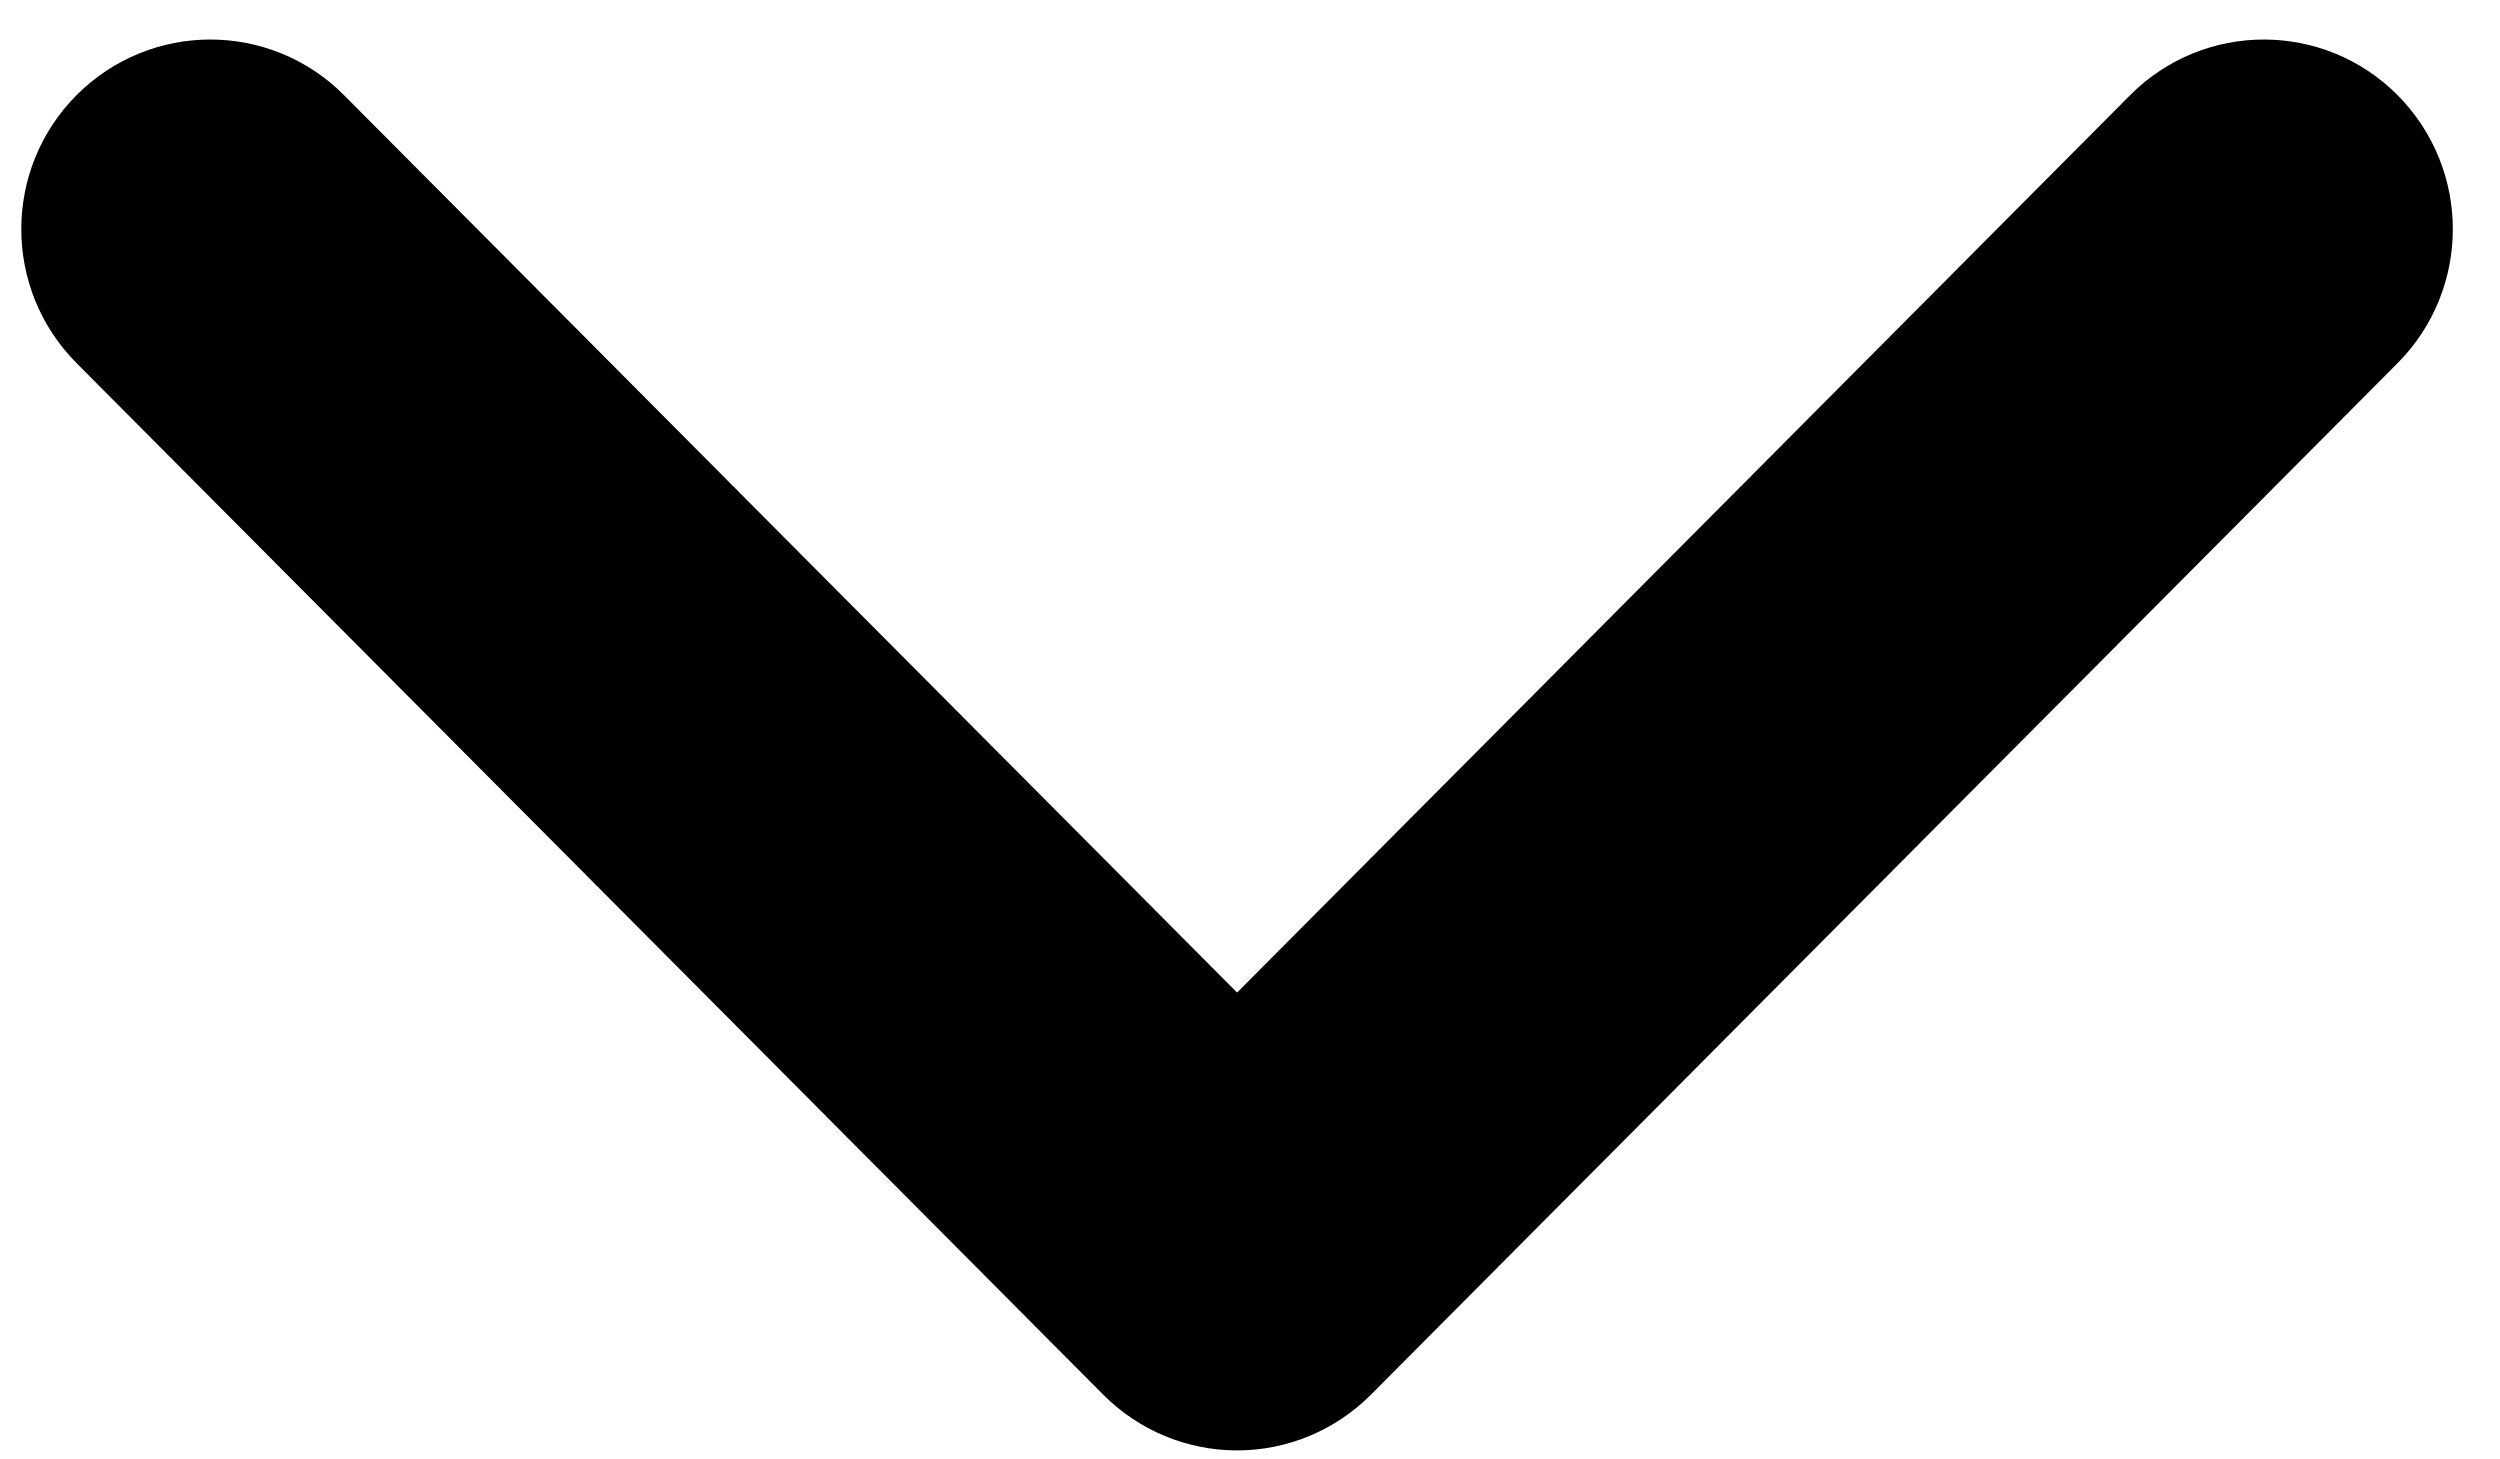
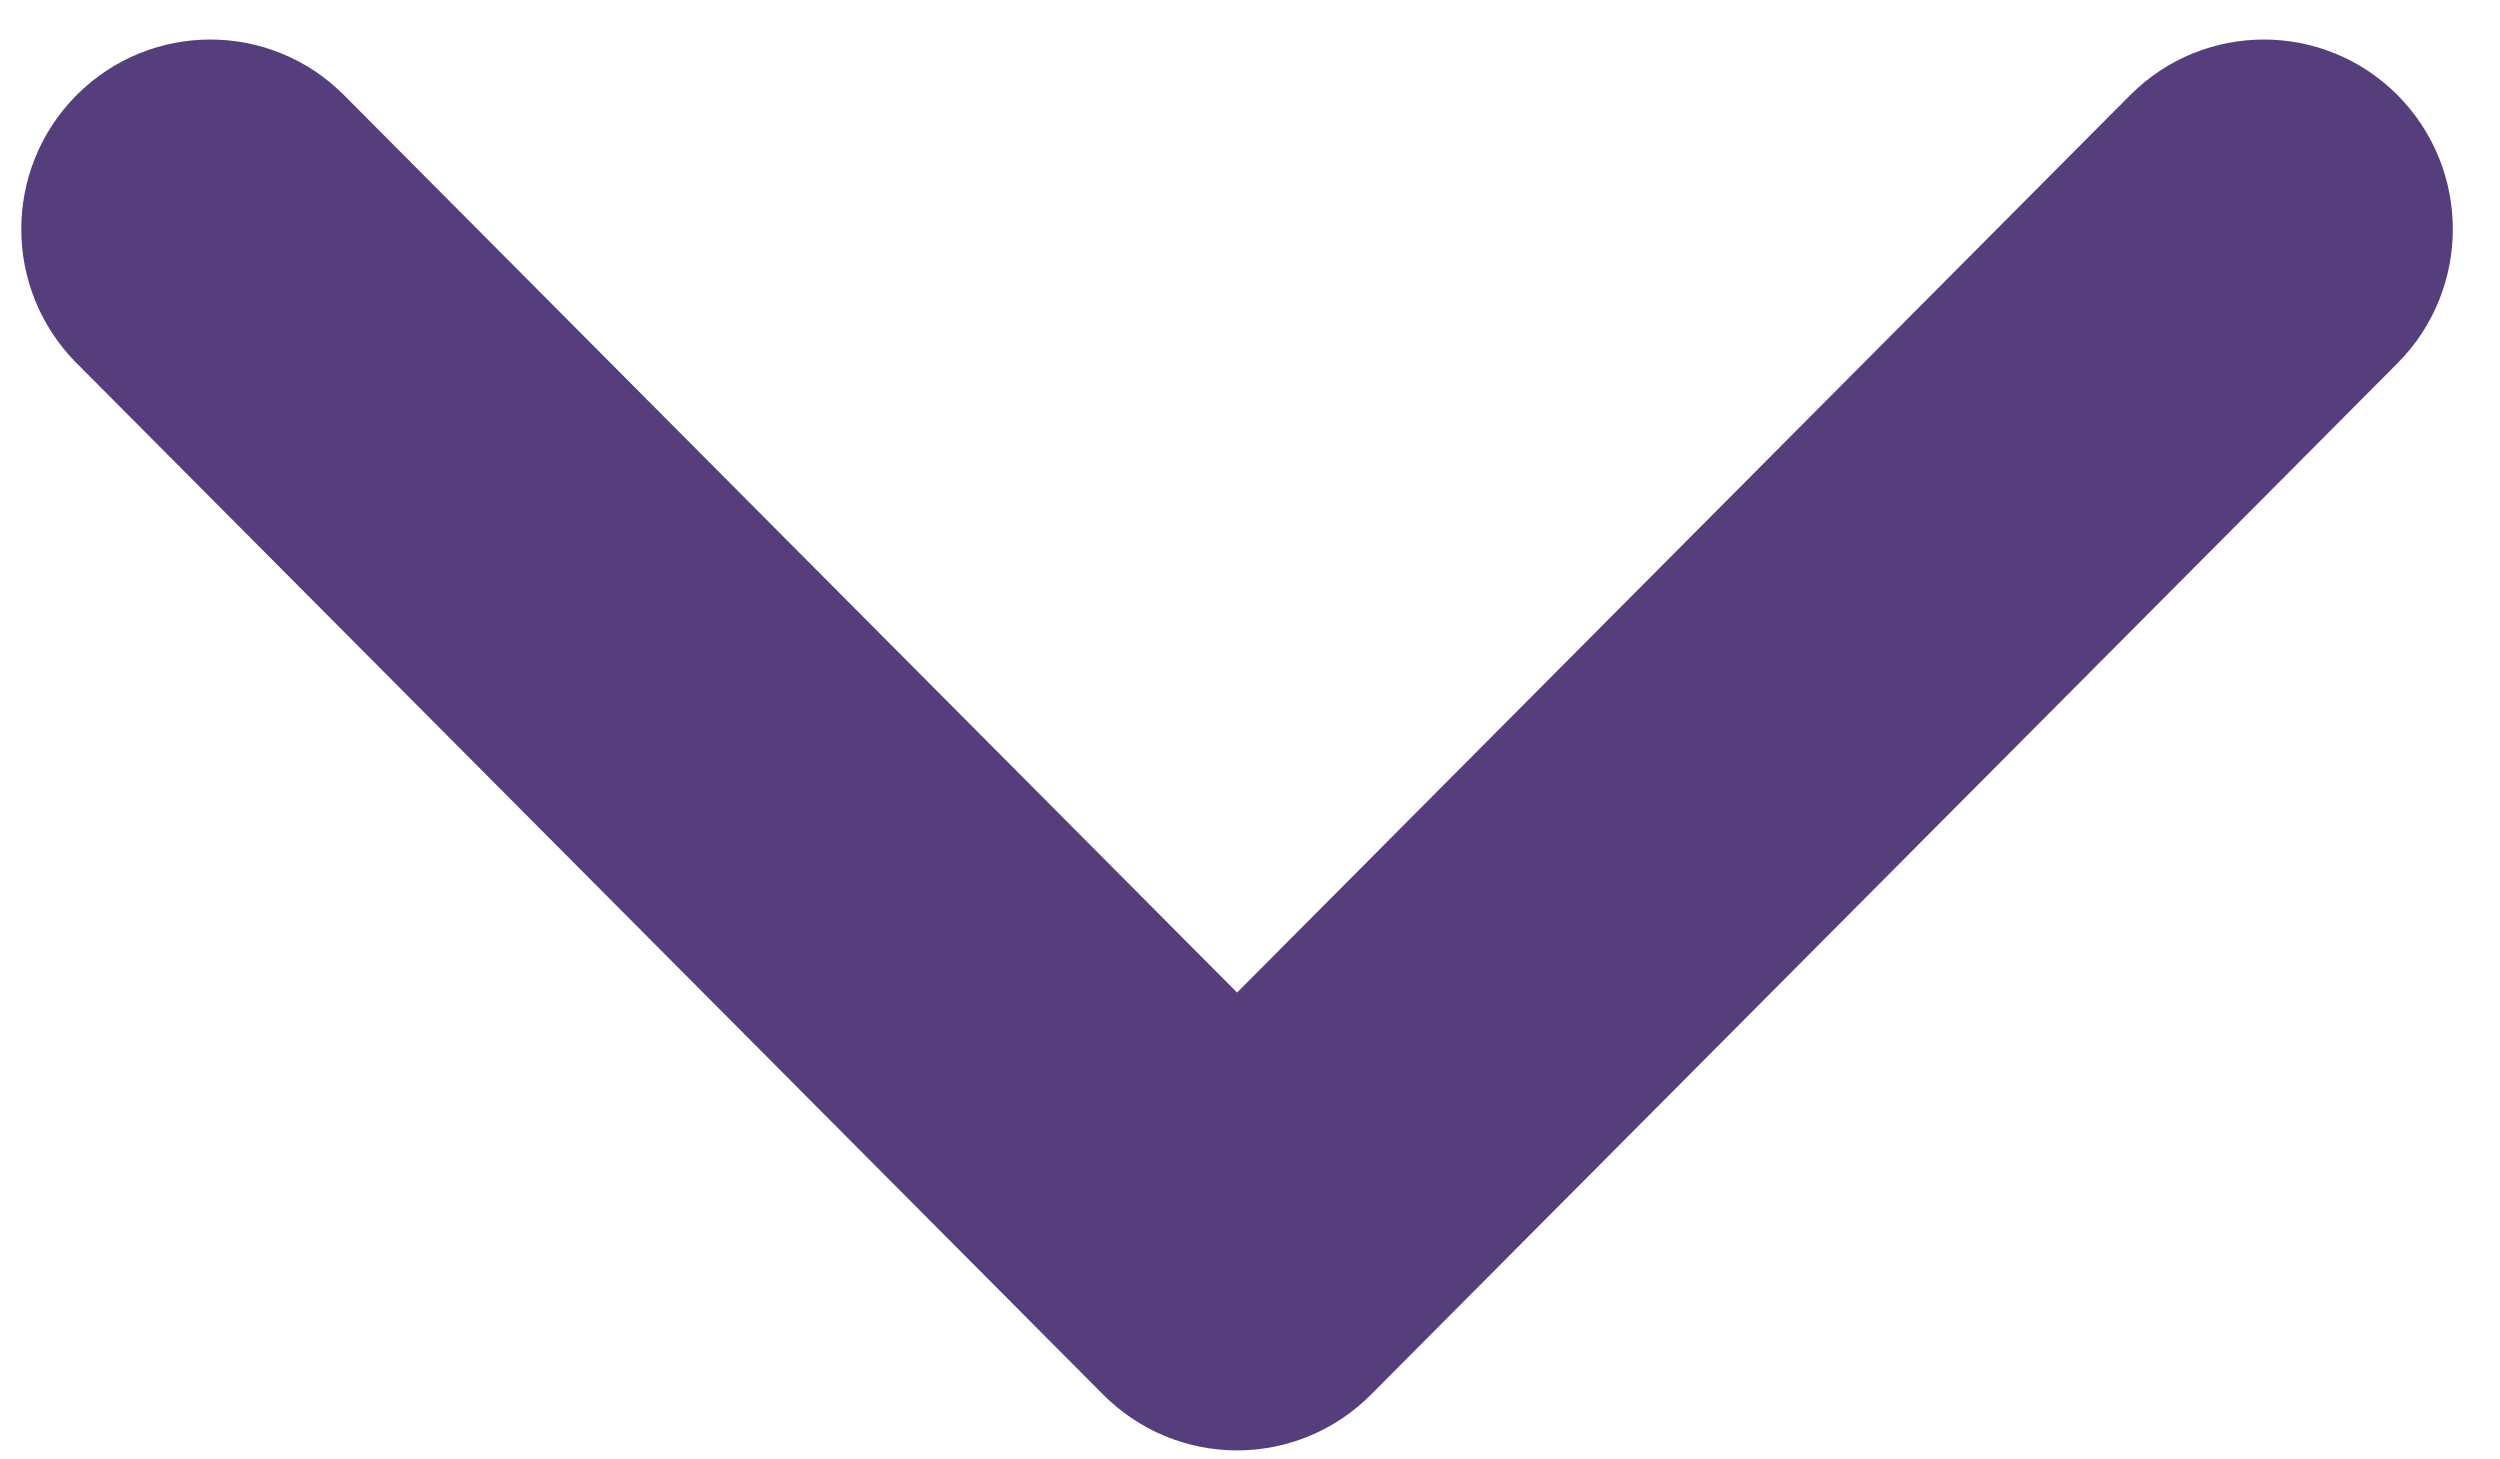
<svg xmlns="http://www.w3.org/2000/svg" width="36px" height="21px" viewBox="0 0 36 21" version="1.1">
  <defs />
  <g id="Page-1" stroke="none" stroke-width="1" fill="none" fill-rule="evenodd">
-     <g id="noun_10897_cc" transform="translate(1, 1)" stroke="#000000" stroke-width="1.5" fill="#000000">
-       <path d="M16.814,19.136 C16.291,19.136 15.79,18.927 15.42,18.556 L0.634,3.7 C-0.136,2.926 -0.136,1.673 0.634,0.899 C1.405,0.126 2.653,0.126 3.422,0.899 L16.814,14.356 L30.206,0.899 C30.976,0.126 32.224,0.126 32.993,0.899 C33.763,1.673 33.763,2.926 32.994,3.7 L18.208,18.556 C17.838,18.927 17.337,19.136 16.814,19.136 L16.814,19.136 Z" id="Shape" />
+     <g id="chevron-down" transform="translate(1, 1)" fill="#563D7C" fill-rule="nonzero" stroke="#563D7C" stroke-width="1.5">
+       <path d="M16.814,19.136 C16.291,19.136 15.79,18.927 15.42,18.556 L0.634,3.7 C-0.136,2.926 -0.136,1.673 0.634,0.899 C1.405,0.126 2.653,0.126 3.422,0.899 L16.814,14.356 L30.206,0.899 C30.976,0.126 32.224,0.126 32.993,0.899 C33.763,1.673 33.763,2.926 32.994,3.7 L18.208,18.556 C17.838,18.927 17.337,19.136 16.814,19.136 Z" id="Shape" />
    </g>
  </g>
</svg>
